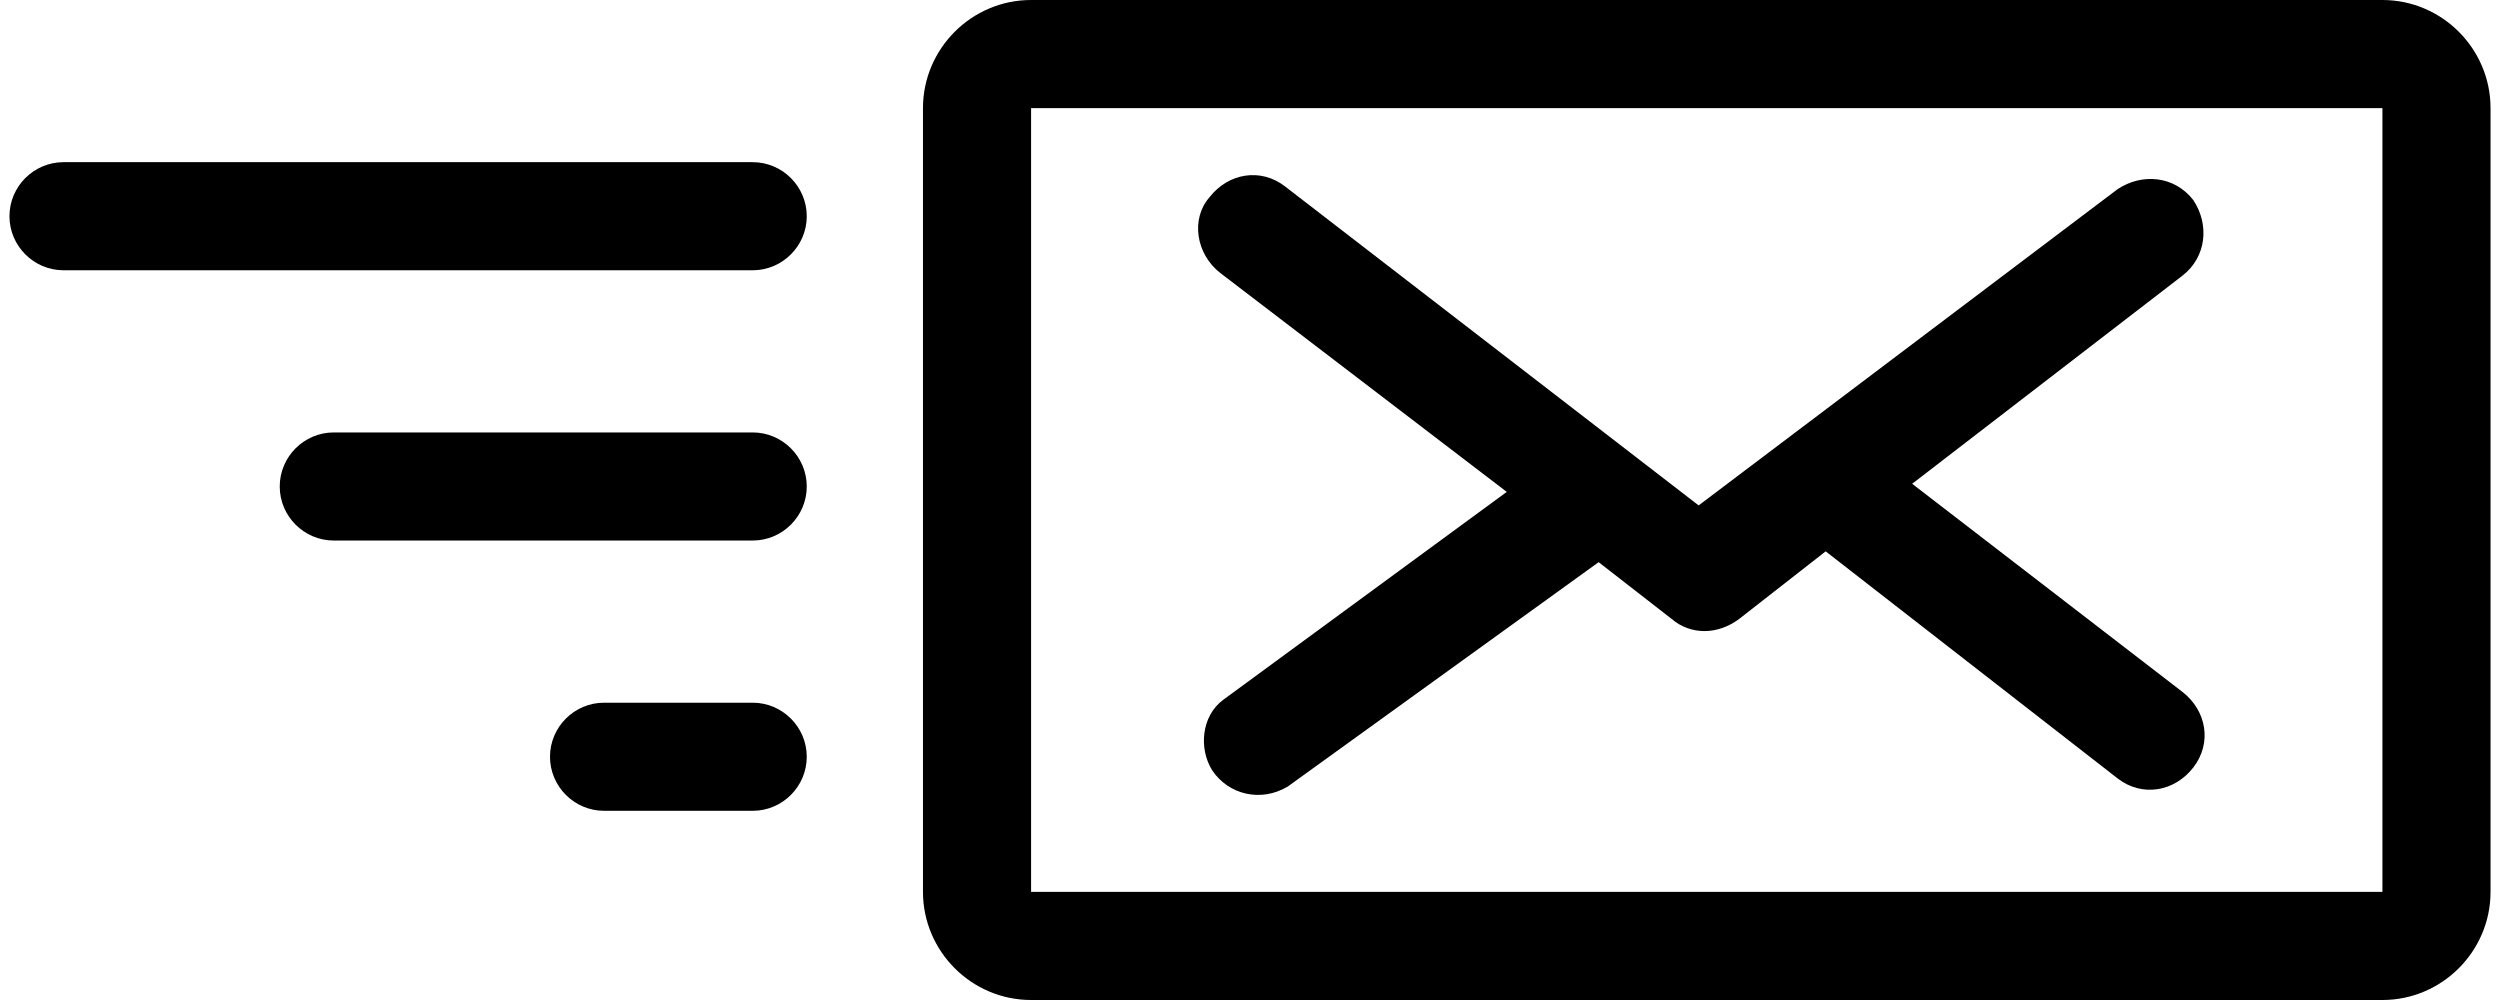
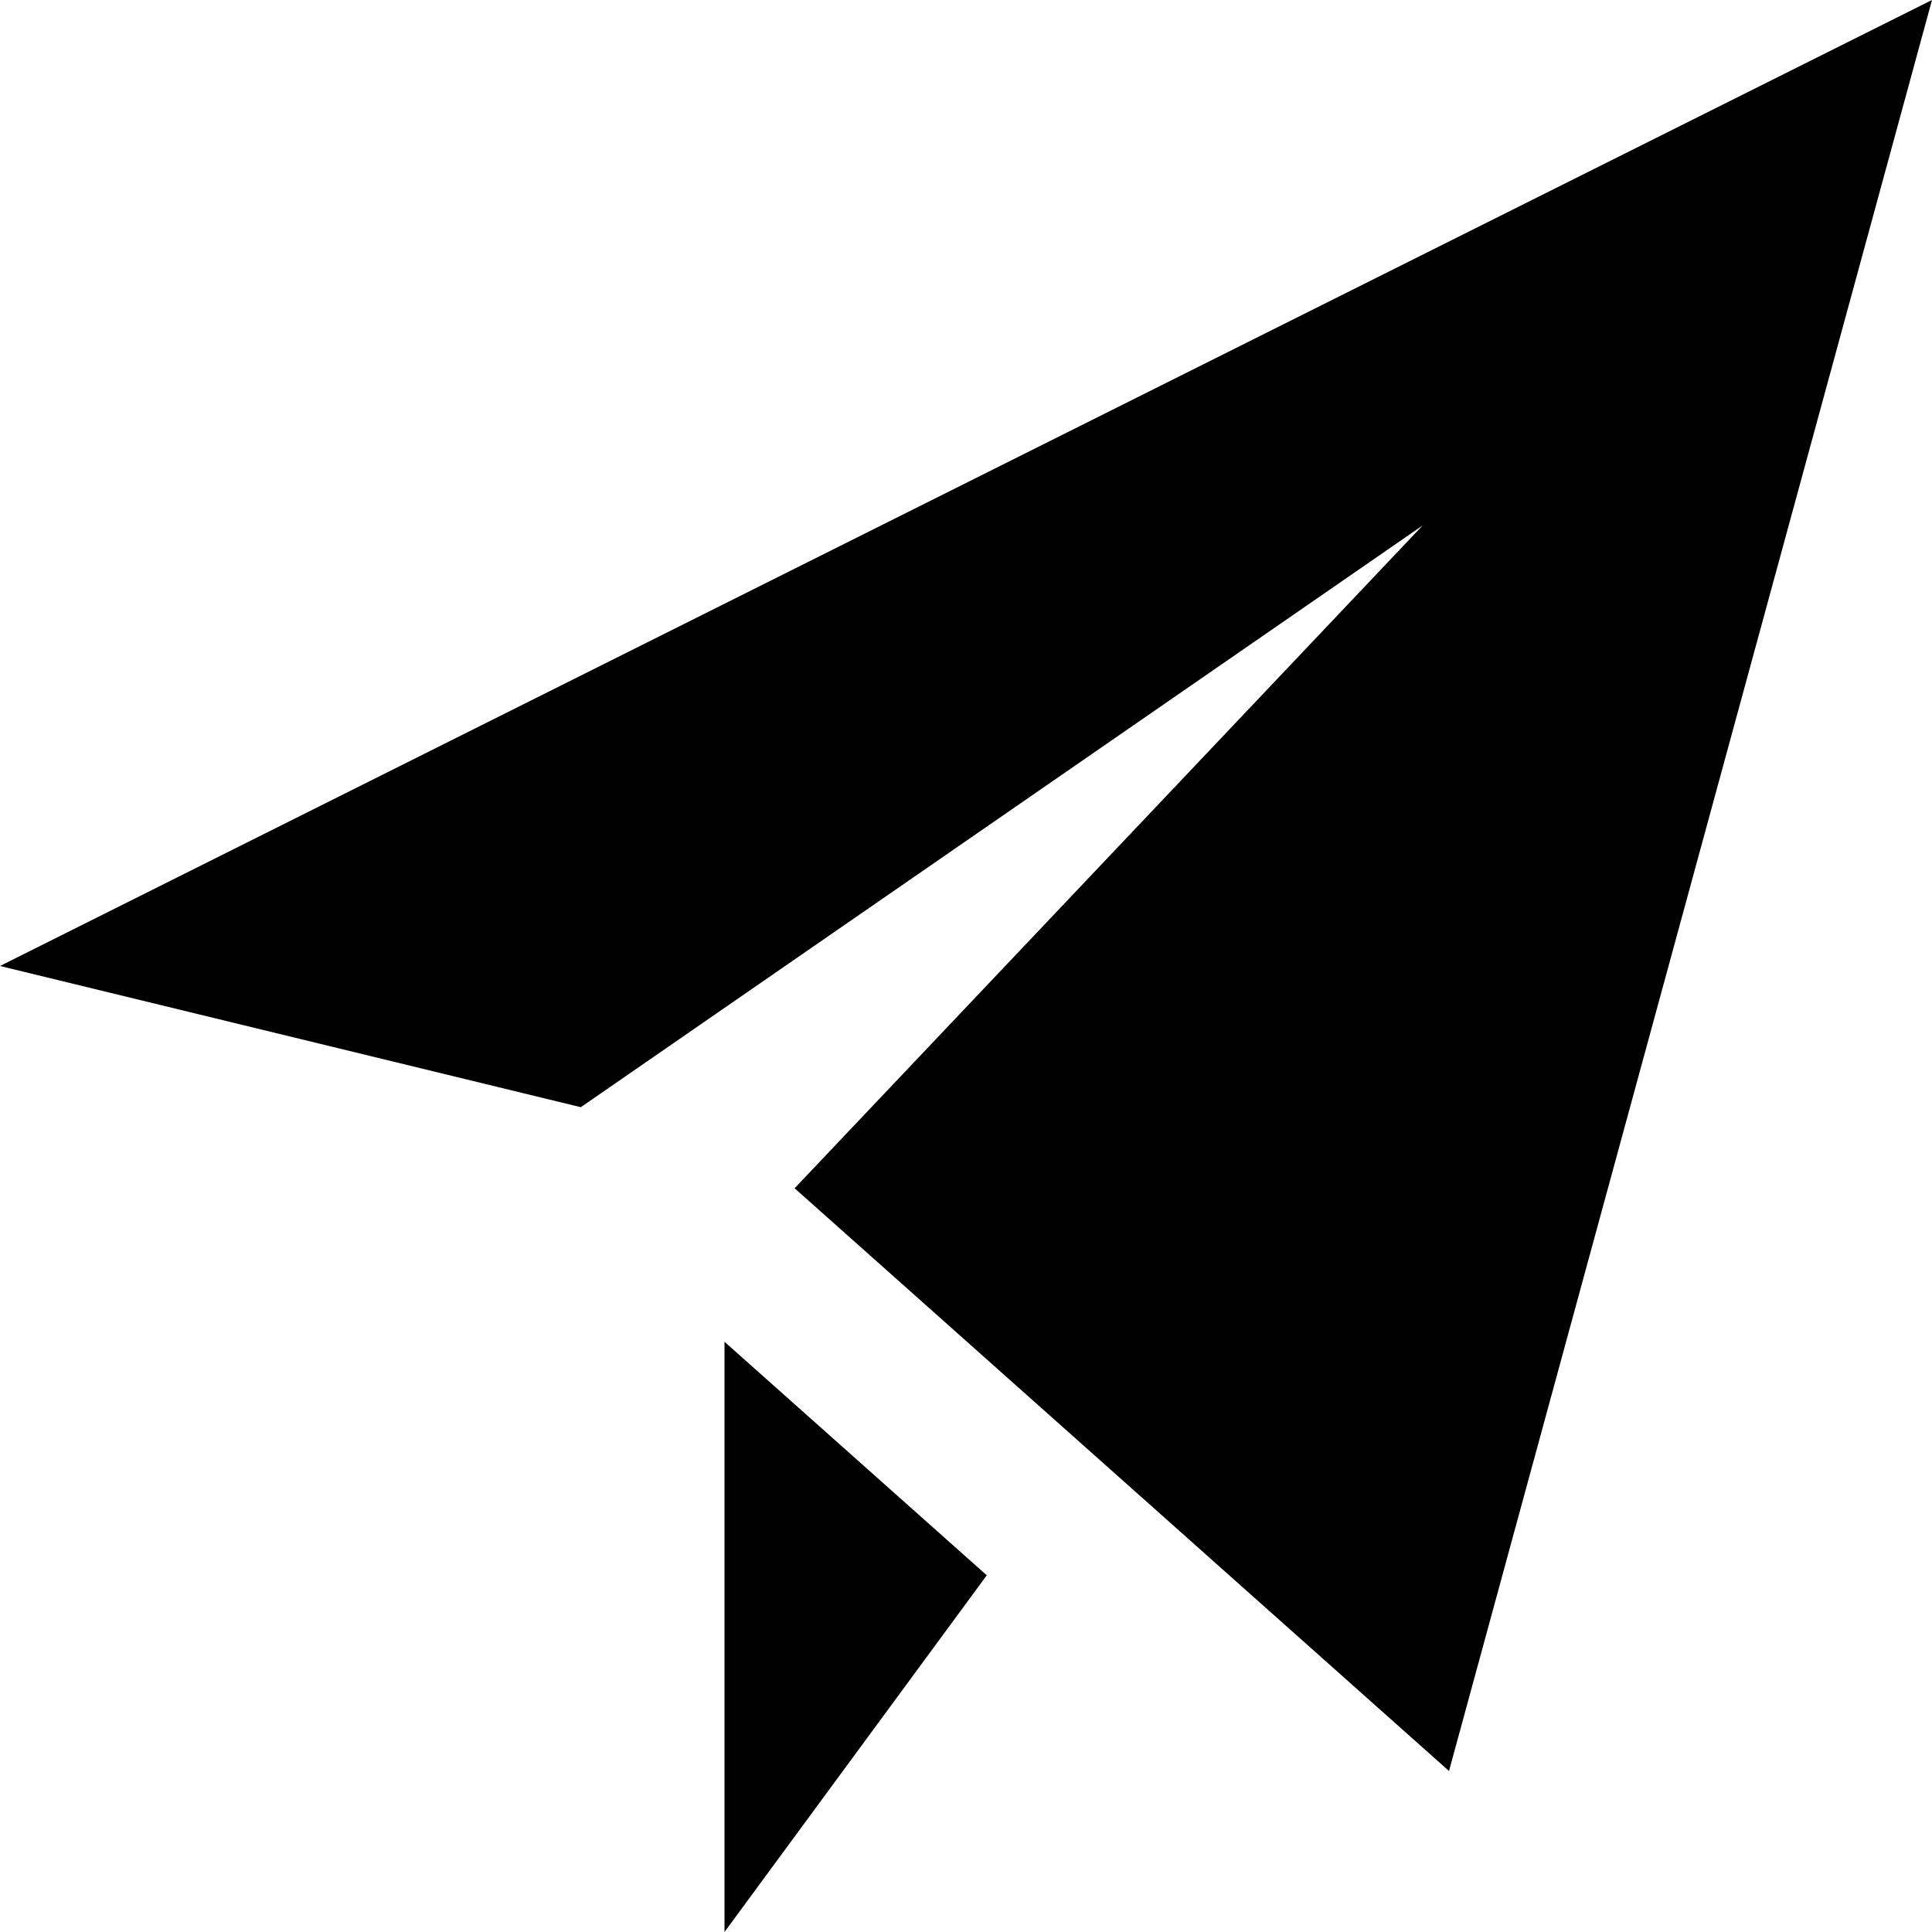
- <svg xmlns="http://www.w3.org/2000/svg" class="svg-ico-send" width="40" height="16" viewBox="0 0 91.8 37">
-   <path d="M27.5 16H12c-1.1 0-2 0.9-2 2s0.9 2 2 2h15.5c1.1 0 2-0.9 2-2S28.6 16 27.5 16zM27.5 6H2C0.9 6 0 6.9 0 8s0.9 2 2 2h25.5c1.1 0 2-0.9 2-2S28.6 6 27.5 6zM27.5 26H22c-1.1 0-2 0.9-2 2s0.9 2 2 2h5.5c1.1 0 2-0.9 2-2S28.6 26 27.5 26zM44.8 10.1l10.6 8.1-10.5 7.7c-0.8 0.6-0.9 1.8-0.4 2.6 0.6 0.9 1.8 1.2 2.8 0.6l11.5-8.3 2.7 2.1c0.7 0.6 1.7 0.6 2.5 0l3.2-2.5 10.8 8.4c0.9 0.7 2.1 0.5 2.8-0.4 0.7-0.9 0.5-2.1-0.4-2.8l-10-7.7 10-7.7c0.9-0.7 1-1.9 0.4-2.8-0.7-0.9-1.9-1-2.8-0.4L62.5 18.7 47.2 6.9c-0.9-0.7-2.1-0.5-2.8 0.4C43.7 8.1 43.9 9.4 44.8 10.1zM87.8 0h-50c-2.2 0-4 1.8-4 4v29c0 2.2 1.8 4 4 4h50c2.2 0 4-1.8 4-4V4C91.8 1.8 90 0 87.8 0zM87.8 33h-50V4h50V33z" />
+ <svg xmlns="http://www.w3.org/2000/svg" width="24" height="24" viewBox="0 0 24 24">
+   <path d="M24 0l-6 22-8.129-7.239 7.802-8.234-10.458 7.227-7.215-1.754 24-12zm-15 16.668v7.332l3.258-4.431-3.258-2.901z" />
</svg>
